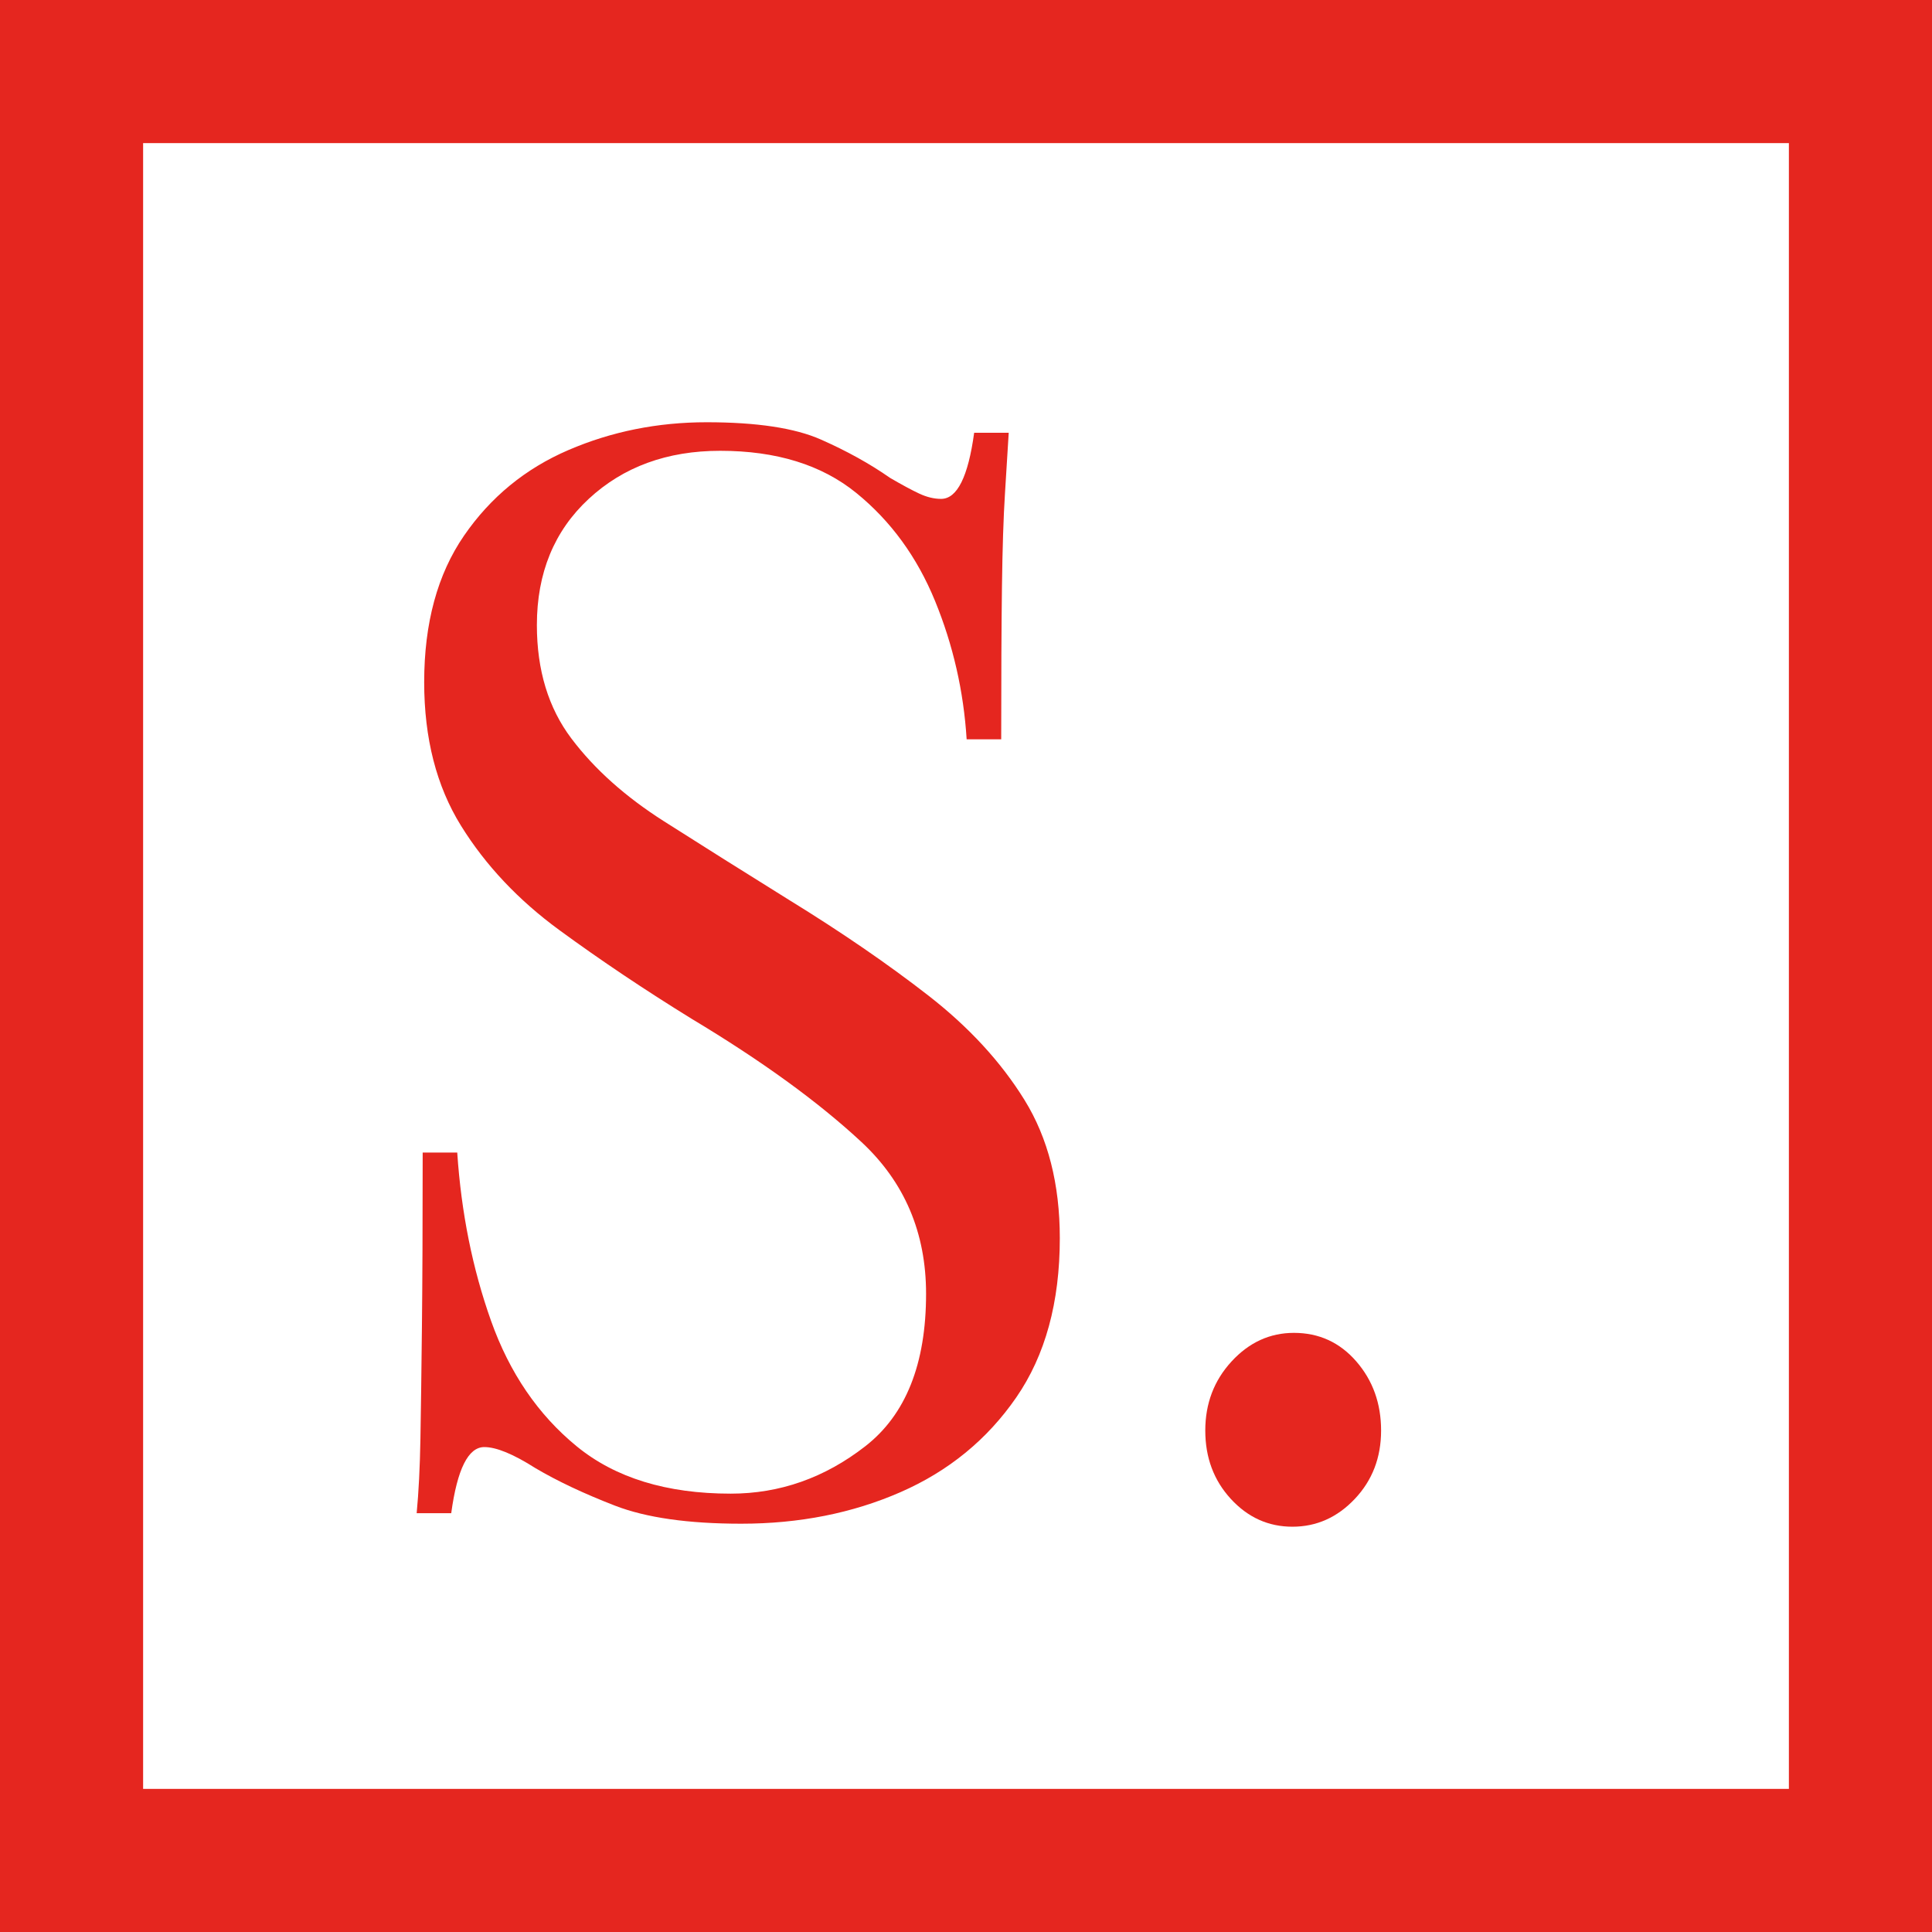
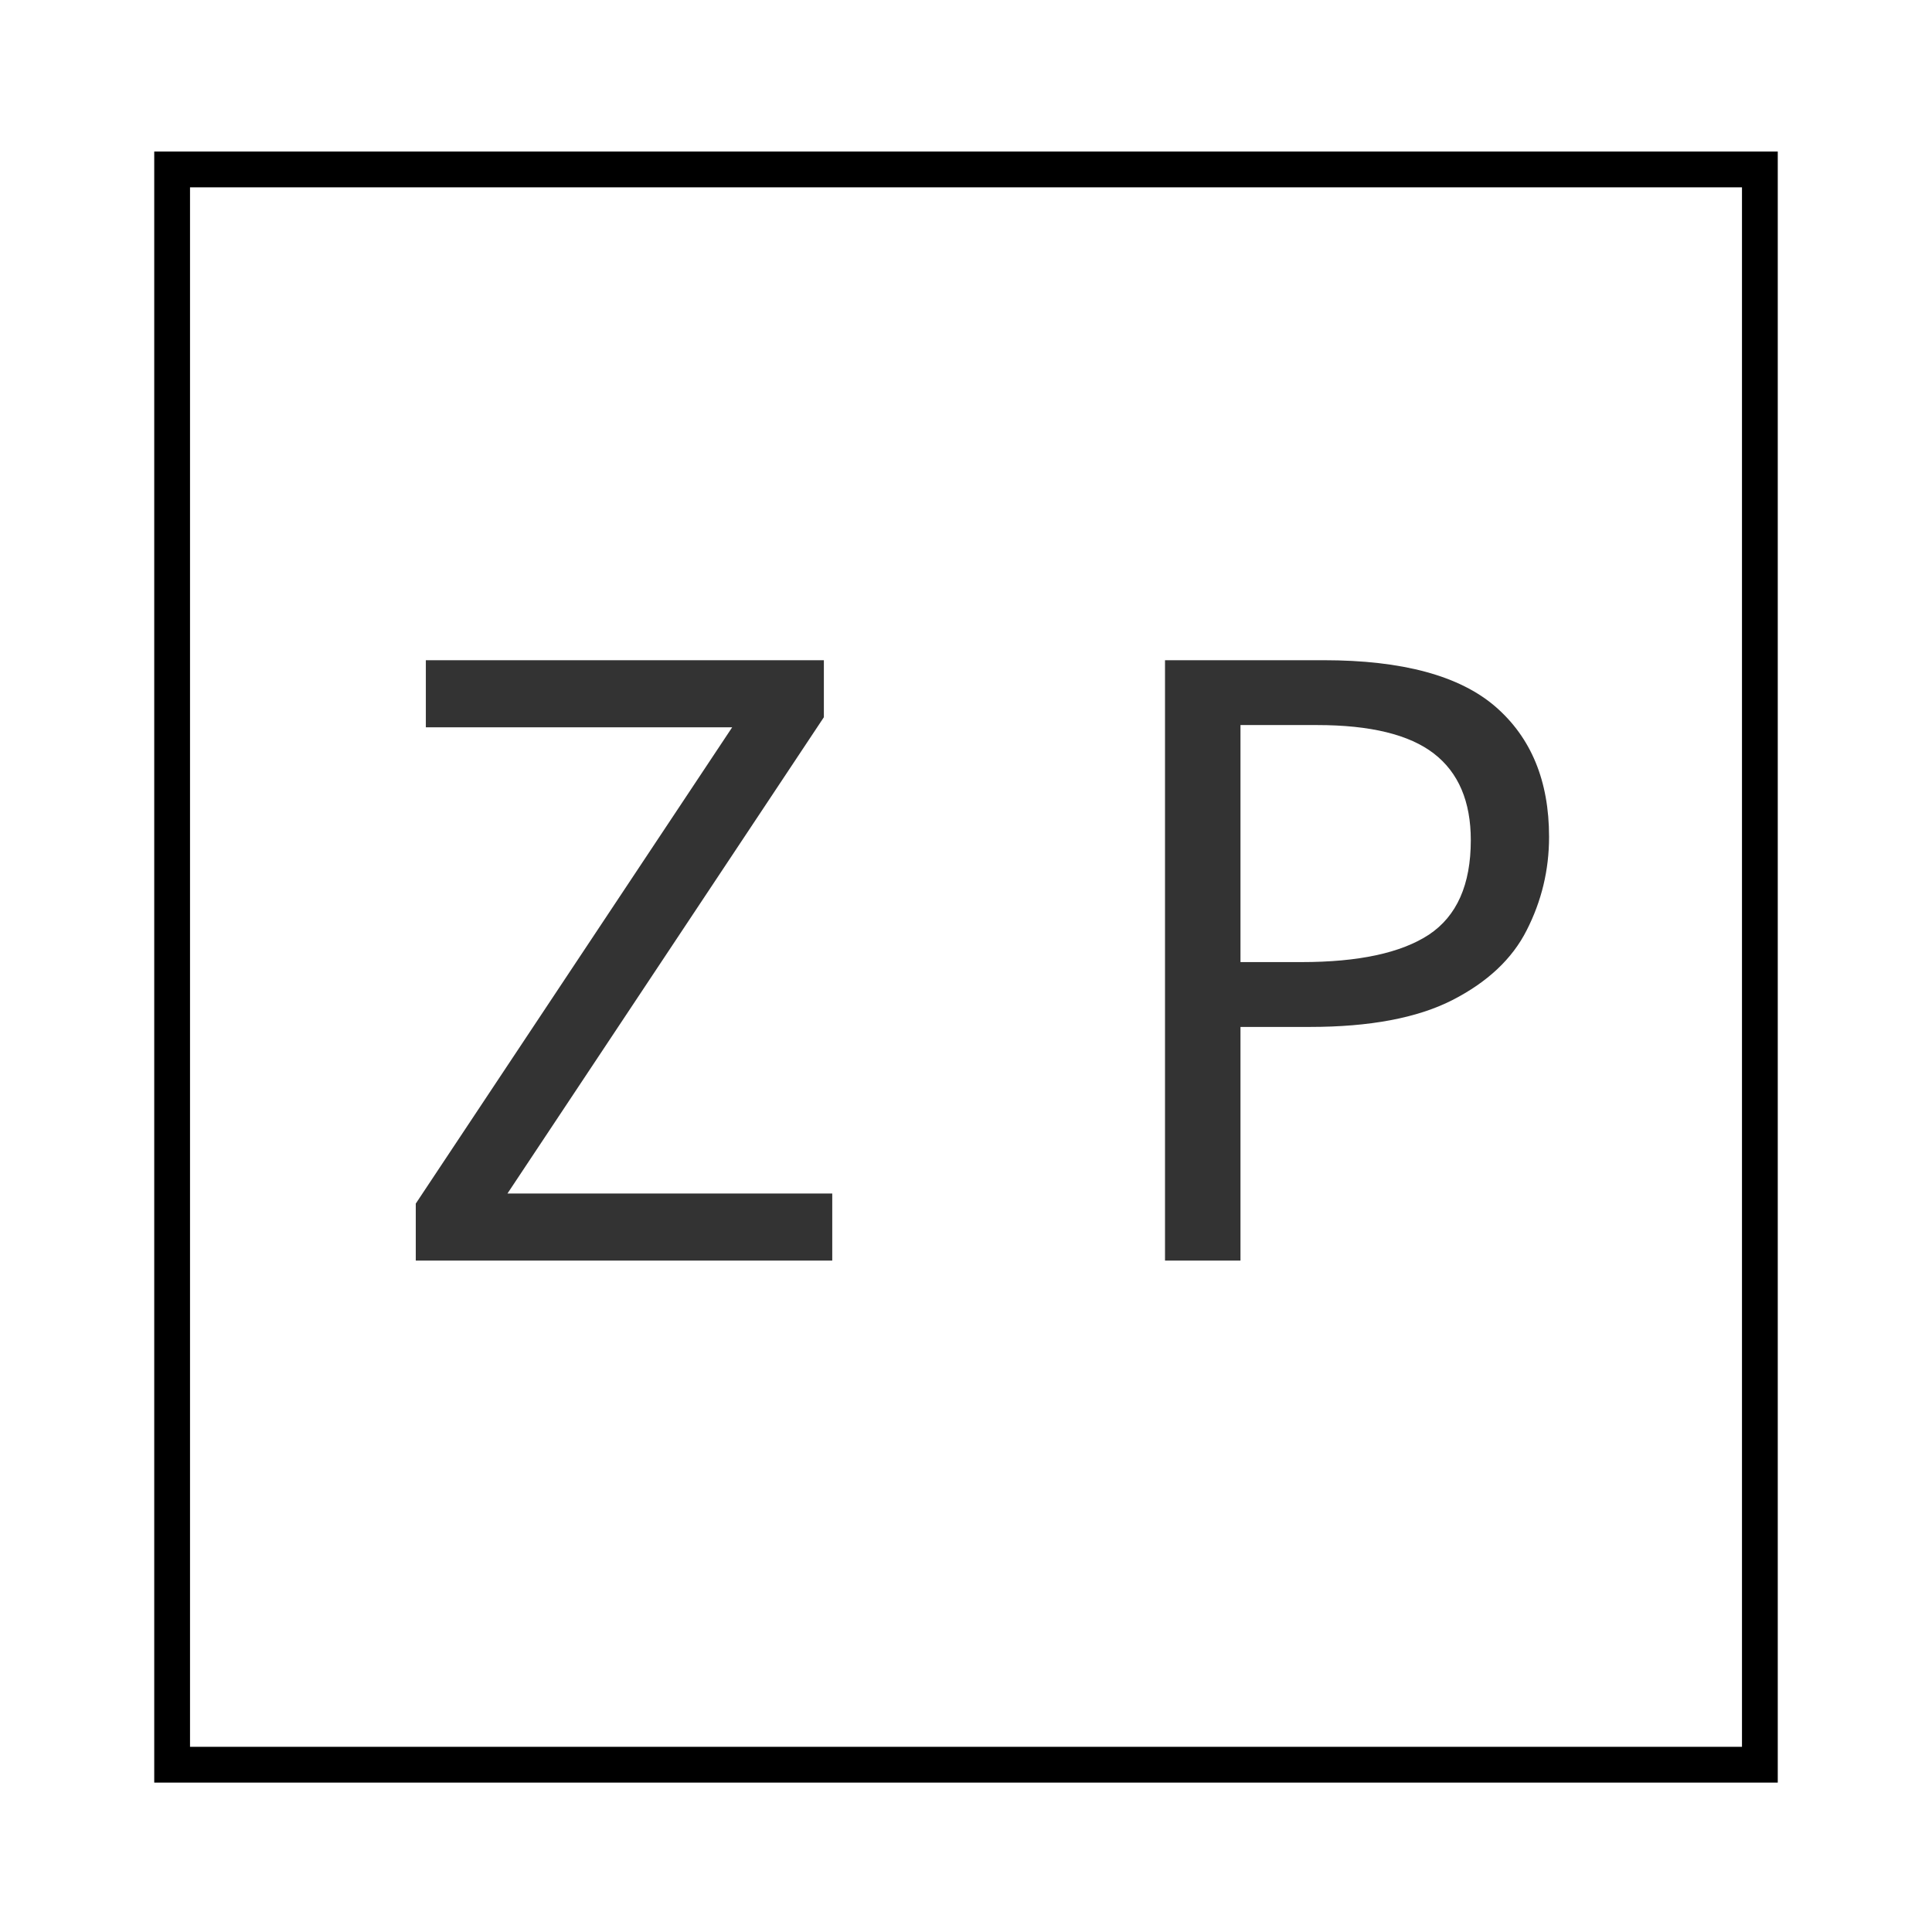
<svg xmlns="http://www.w3.org/2000/svg" width="54px" height="54px" viewBox="0 0 54 54" version="1.1">
-   <g id="Page-1" stroke="none" stroke-width="1" fill="none" fill-rule="evenodd">
-     <g id="logo-mobile">
-       <rect id="Rectangle-6" stroke="#E5261F" stroke-width="4" fill-rule="nonzero" x="2" y="2" width="50" height="50" />
-       <path id="Z" fill="#E5261F" d="M34.402,41.895 C33.926,41.377 33.688,40.74 33.688,39.984 C33.688,39.228 33.933,38.584 34.423,38.052 C34.913,37.52 35.494,37.254 36.166,37.254 C36.866,37.254 37.447,37.52 37.909,38.052 C38.371,38.584 38.602,39.228 38.602,39.984 C38.602,40.74 38.357,41.377 37.867,41.895 C37.377,42.413 36.796,42.672 36.124,42.672 C35.452,42.672 34.878,42.413 34.402,41.895 Z" />
-       <path id="P" fill="#E5261F" fill-rule="nonzero" d="M20.718,42.588 C22.342,42.588 23.826,42.294 25.17,41.706 C26.514,41.118 27.592,40.236 28.404,39.06 C29.216,37.884 29.622,36.4 29.622,34.608 C29.622,33.096 29.293,31.808 28.635,30.744 C27.977,29.68 27.081,28.707 25.947,27.825 C24.813,26.943 23.518,26.054 22.062,25.158 C20.802,24.374 19.633,23.639 18.555,22.953 C17.477,22.267 16.616,21.497 15.972,20.643 C15.328,19.789 15.006,18.732 15.006,17.472 C15.006,16.016 15.489,14.84 16.455,13.944 C17.421,13.048 18.646,12.6 20.13,12.6 C21.698,12.6 22.965,12.992 23.931,13.776 C24.897,14.56 25.632,15.568 26.136,16.8 C26.64,18.032 26.934,19.32 27.018,20.664 L27.018,20.664 L27.984,20.664 C27.984,18.9 27.991,17.479 28.005,16.401 C28.019,15.323 28.047,14.455 28.089,13.797 C28.131,13.139 28.166,12.572 28.194,12.096 L28.194,12.096 L27.228,12.096 C27.06,13.328 26.752,13.944 26.304,13.944 C26.108,13.944 25.905,13.895 25.695,13.797 C25.485,13.699 25.212,13.552 24.876,13.356 C24.316,12.964 23.672,12.607 22.944,12.285 C22.216,11.963 21.152,11.802 19.752,11.802 C18.38,11.802 17.092,12.061 15.888,12.579 C14.684,13.097 13.711,13.895 12.969,14.973 C12.227,16.051 11.856,17.416 11.856,19.068 C11.856,20.636 12.199,21.973 12.885,23.079 C13.571,24.185 14.488,25.158 15.636,25.998 C16.784,26.838 18.016,27.664 19.332,28.476 C21.292,29.652 22.874,30.8 24.078,31.92 C25.282,33.04 25.884,34.454 25.884,36.162 C25.884,38.122 25.317,39.543 24.183,40.425 C23.049,41.307 21.796,41.748 20.424,41.748 C18.632,41.748 17.197,41.307 16.119,40.425 C15.041,39.543 14.243,38.374 13.725,36.918 C13.207,35.462 12.892,33.894 12.78,32.214 L12.78,32.214 L11.814,32.214 C11.814,34.174 11.807,35.798 11.793,37.086 C11.779,38.374 11.765,39.417 11.751,40.215 C11.737,41.013 11.702,41.706 11.646,42.294 L11.646,42.294 L12.612,42.294 C12.78,41.062 13.088,40.446 13.536,40.446 C13.872,40.446 14.348,40.642 14.964,41.034 C15.58,41.398 16.322,41.748 17.19,42.084 C18.058,42.42 19.234,42.588 20.718,42.588 Z" />
-     </g>
-   </g>
+   <text style="white-space: pre; fill: rgb(51, 51, 51); font-family: &quot;Playfair Display&quot;; font-size: 23.5px;" x="10.73" y="35.234">Z P</text>
+   <text style="white-space: pre; fill: rgb(51, 51, 51); font-family: Arial, sans-serif; font-size: 23.5px;" x="674.086" y="1.751"> </text>
+   <text style="white-space: pre; fill: aquamarine; font-family: Arial, sans-serif; font-size: 23.5px;" x="590.439" y="109.681"> </text>
+   <rect x="4.811" y="4.736" width="44.378" height="44.588" style="fill: none; stroke: rgb(0, 0, 0);" />
</svg>
